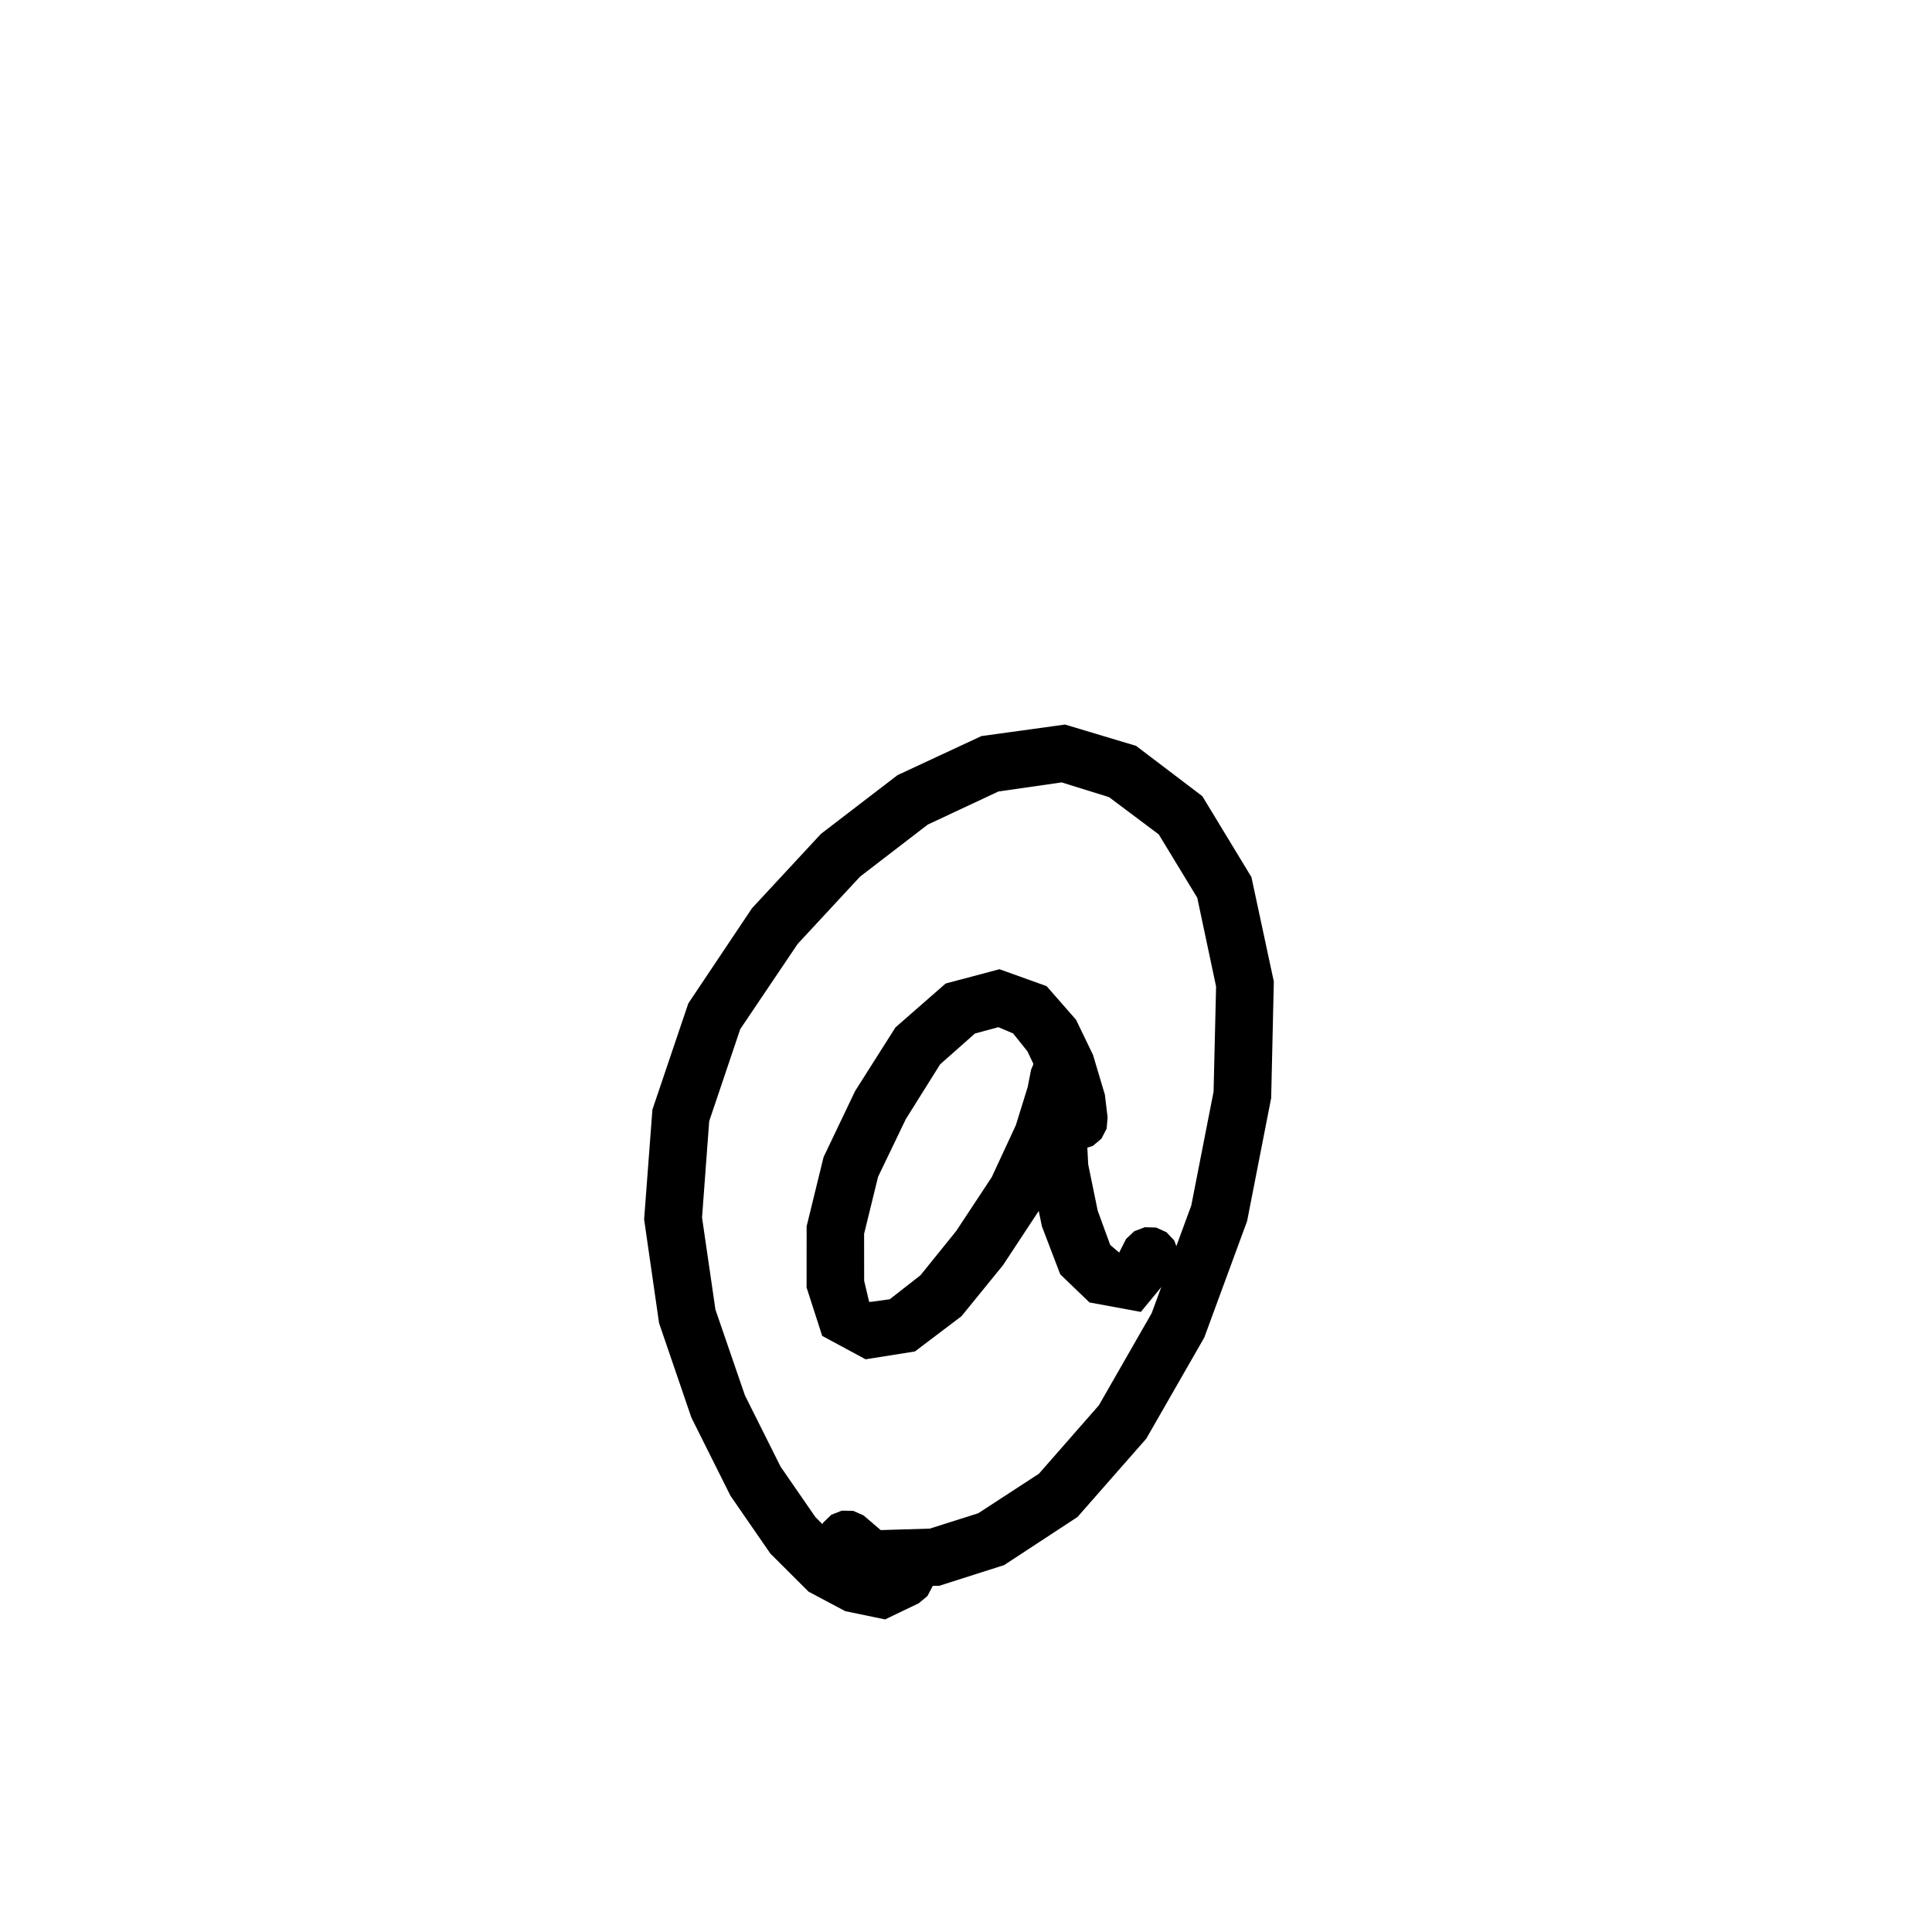
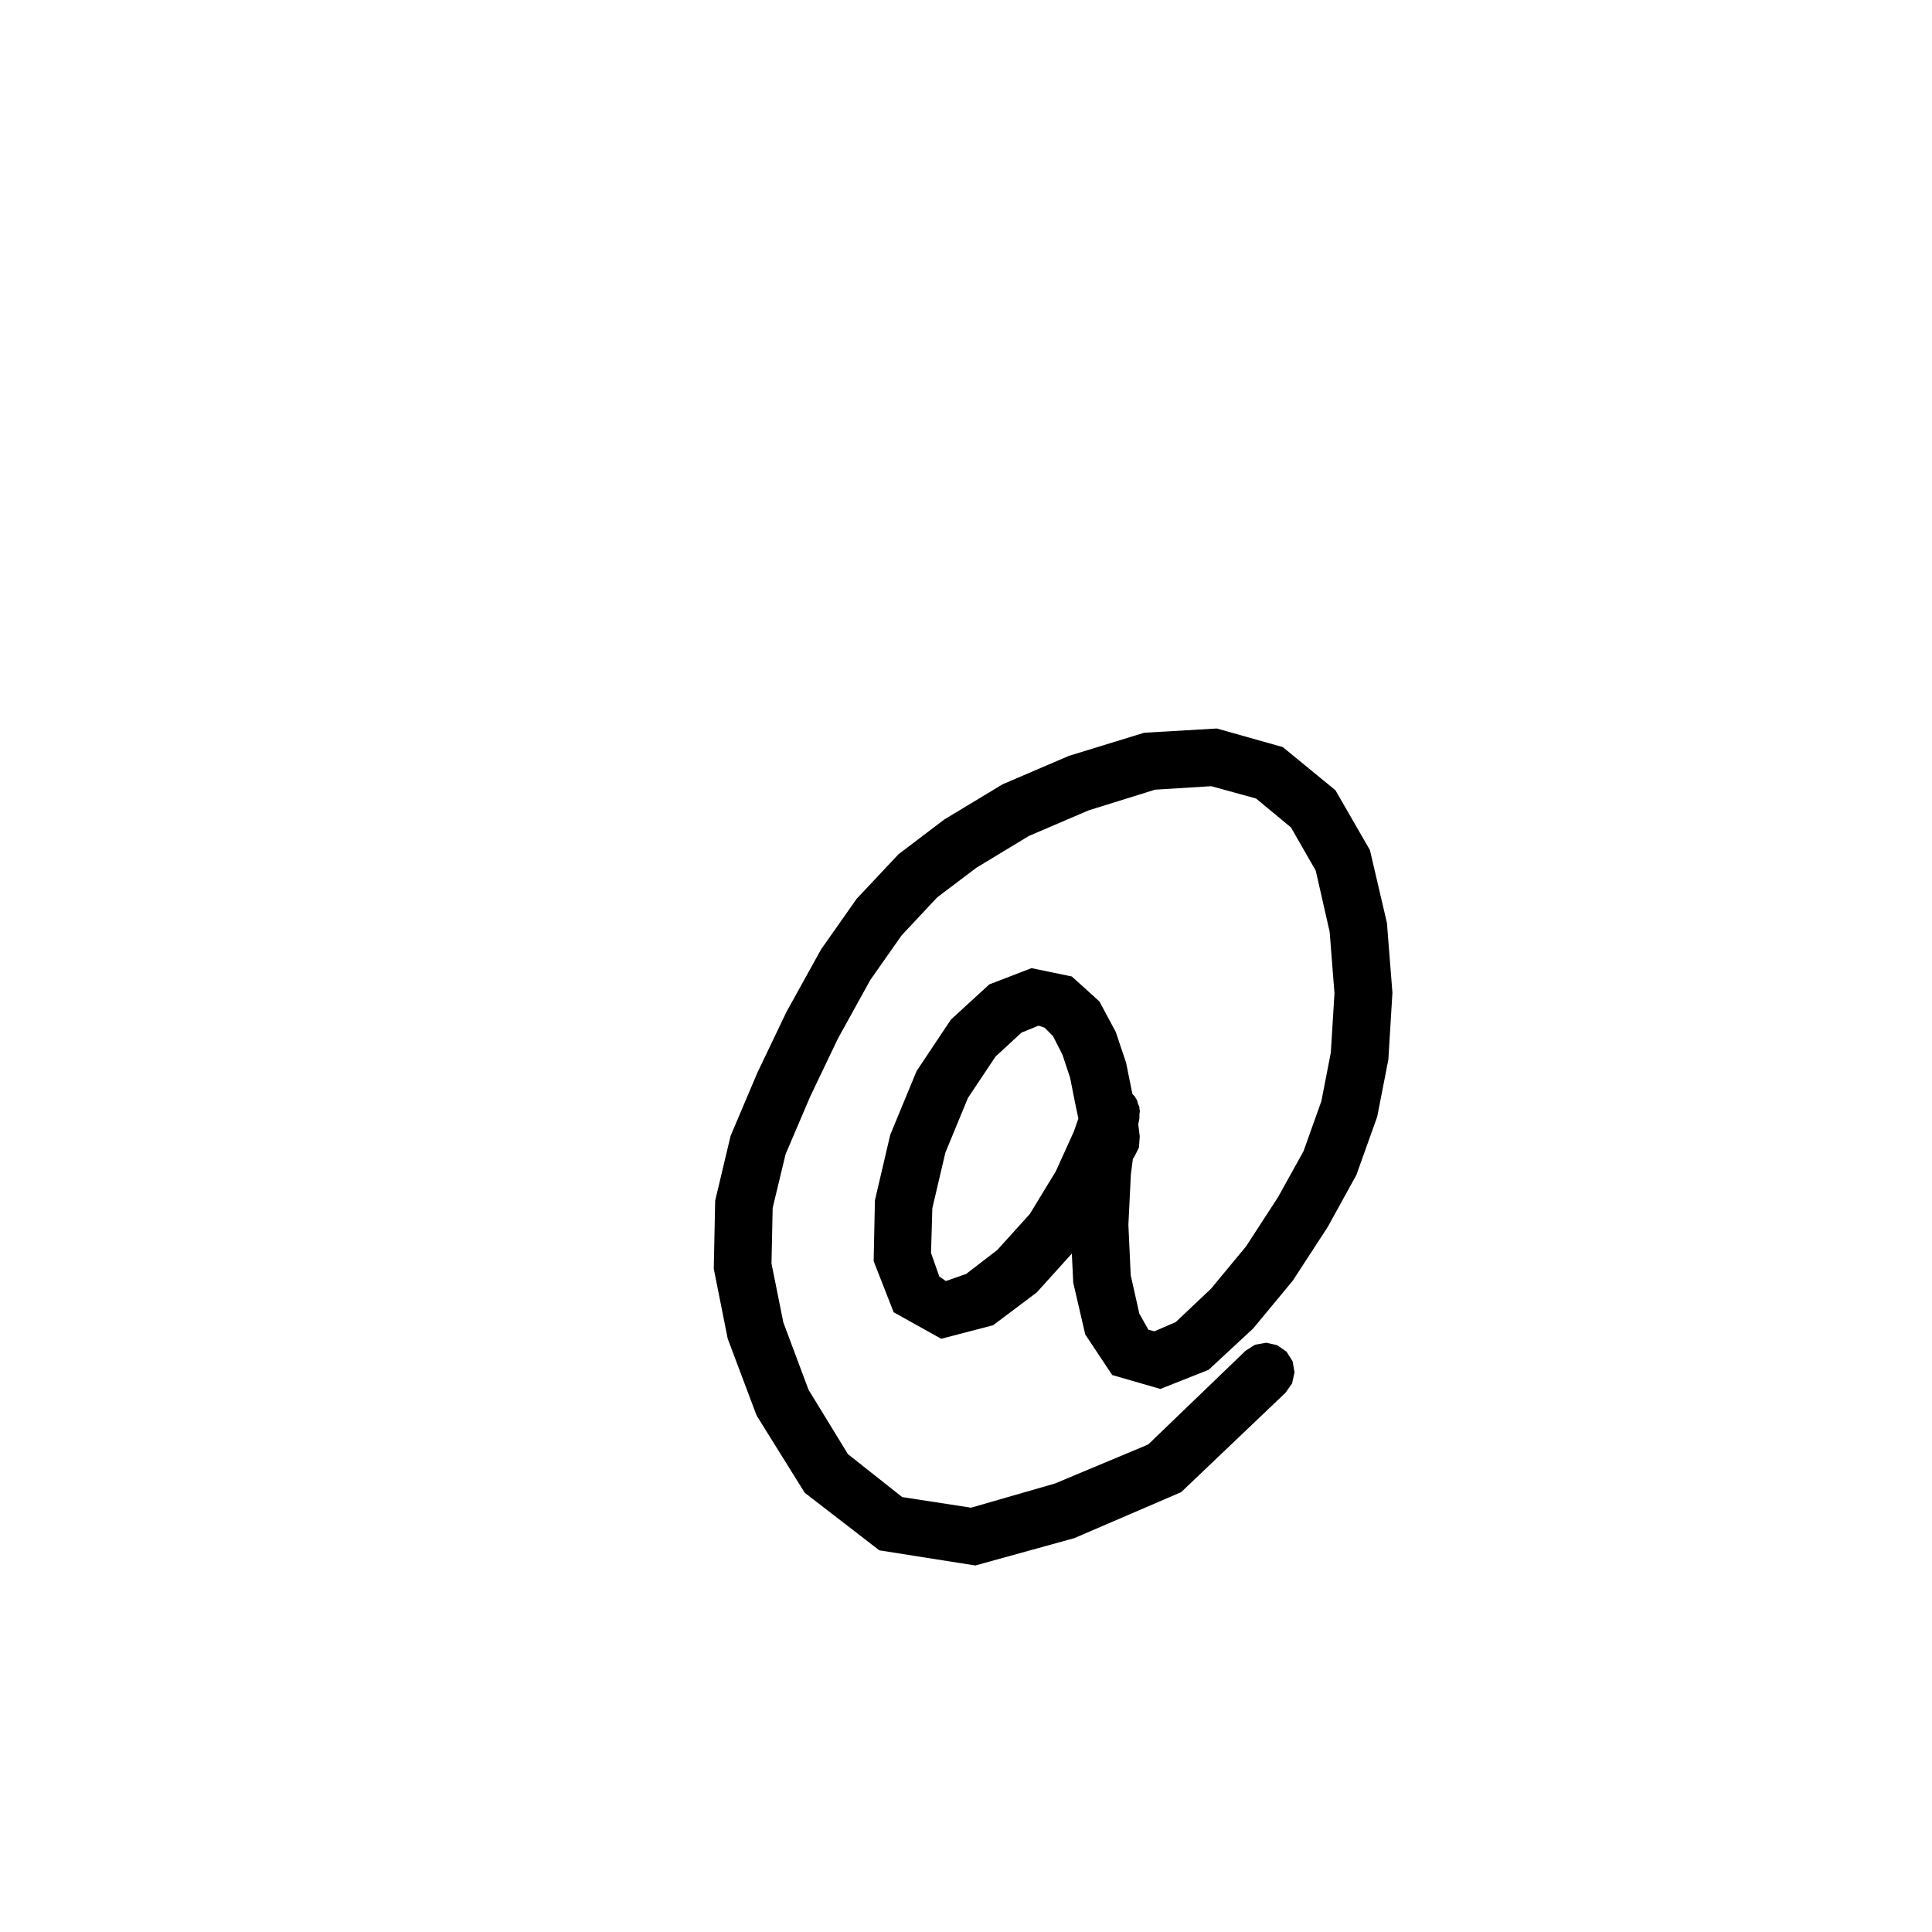
<svg xmlns="http://www.w3.org/2000/svg" viewBox="0 0 300 300" width="300" height="300">
-   <path d="M 171.988 173.503 L 171.565 169.981 L 169.723 163.805 L 167.087 158.344 L 162.514 153.126 L 155.199 150.501 L 146.837 152.72 L 139.047 159.533 L 132.778 169.422 L 127.883 179.673 L 125.254 190.412 L 125.246 199.918 L 127.668 207.435 L 134.408 211.071 L 142.07 209.853 L 149.298 204.382 L 155.753 196.449 L 161.837 187.208 L 166.094 178.071 L 168.253 171.2 L 168.928 167.883 L 168.93 166.127 L 168.26 164.504 L 167.02 163.261 L 165.398 162.587 L 163.642 162.586 L 162.019 163.256 L 160.777 164.496 L 160.103 166.117 L 159.578 168.8 L 157.737 174.729 L 153.995 182.792 L 148.478 191.151 L 142.934 198.018 L 138.161 201.747 L 135.424 202.129 L 134.964 202.165 L 134.186 198.882 L 134.177 191.588 L 136.349 182.727 L 140.653 173.778 L 145.984 165.267 L 151.395 160.48 L 155.032 159.499 L 157.317 160.474 L 159.545 163.256 L 161.308 166.995 L 162.799 172.019 L 163.043 174.497 L 163.574 176.171 L 164.704 177.514 L 166.263 178.322 L 168.013 178.472 L 169.686 177.942 L 171.03 176.811 L 171.838 175.252 Z M 160.05 166.442 L 159.823 168.343 L 159.616 174.07 L 160.054 181.987 L 161.784 190.42 L 164.635 197.878 L 169.172 202.242 L 177.148 203.714 L 182.177 197.616 L 182.9 196.015 L 182.954 194.26 L 182.333 192.618 L 181.131 191.338 L 179.531 190.616 L 177.776 190.561 L 176.133 191.182 L 174.854 192.384 L 173.216 195.619 L 173.859 194.558 L 172.397 193.322 L 170.447 187.98 L 168.977 180.813 L 168.615 173.93 L 168.808 168.857 L 168.981 167.558 L 168.855 165.807 L 168.068 164.237 L 166.74 163.088 L 165.074 162.535 L 163.323 162.661 L 161.753 163.448 L 160.604 164.776 Z" fill="black" fill-rule="nonzero" />
-   <path d="M 138.361 241.049 L 136.262 242.538 L 134.581 241.82 L 131.073 240.044 L 126.614 235.57 L 121.208 227.742 L 115.673 216.678 L 111.092 203.351 L 109.013 189.056 L 110.125 174.099 L 114.946 159.801 L 123.857 146.576 L 133.555 136.118 L 144.065 128.038 L 155.039 122.901 L 164.854 121.492 L 172.216 123.78 L 179.934 129.569 L 185.911 139.405 L 188.833 153.19 L 188.444 169.498 L 184.982 187.189 L 178.832 203.909 L 170.637 218.208 L 161.32 228.842 L 151.903 234.975 L 144.378 237.361 L 136.756 237.592 L 134.077 235.3 L 132.466 234.602 L 130.711 234.573 L 129.078 235.218 L 127.816 236.439 L 127.117 238.049 L 127.088 239.805 L 127.733 241.438 L 128.954 242.7 L 134.942 246.408 L 145.853 246.239 L 155.928 243.025 L 167.311 235.558 L 177.994 223.392 L 186.999 207.691 L 193.65 189.611 L 197.387 170.502 L 197.799 152.41 L 194.32 136.195 L 186.698 123.631 L 176.415 115.82 L 165.377 112.508 L 152.392 114.299 L 139.366 120.362 L 127.476 129.482 L 116.774 141.024 L 106.885 155.799 L 101.306 172.301 L 100.018 189.344 L 102.34 205.449 L 107.358 220.122 L 113.423 232.258 L 119.617 241.23 L 125.558 247.156 L 131.25 250.18 L 137.436 251.462 L 142.67 248.951 L 144.018 247.825 L 144.833 246.27 L 144.99 244.521 L 144.466 242.845 L 143.341 241.497 L 141.785 240.683 L 140.037 240.526 Z" fill="black" fill-rule="nonzero" />
+   <path d="M 176.981 176.442 L 176.614 173.551 L 175.724 169.297 L 174.862 165.034 L 173.257 160.24 L 170.716 155.5 L 166.427 151.626 L 160.171 150.333 L 153.619 152.856 L 147.654 158.325 L 142.33 166.31 L 138.233 176.218 L 135.857 186.392 L 135.661 195.836 L 138.768 203.769 L 146.149 207.885 L 154.211 205.782 L 160.98 200.696 L 167.122 193.891 L 171.881 186.127 L 175.072 179.125 L 176.566 174.878 L 176.785 174.223 L 177.004 172.481 L 176.541 170.788 L 175.464 169.4 L 173.939 168.531 L 172.197 168.311 L 170.503 168.775 L 169.116 169.852 L 168.247 171.377 L 168.065 171.922 L 166.759 175.675 L 163.95 181.873 L 159.909 188.509 L 154.851 194.104 L 150.02 197.818 L 146.882 198.915 L 145.863 198.231 L 144.57 194.564 L 144.774 187.608 L 146.798 178.982 L 150.301 170.49 L 154.577 164.075 L 158.612 160.344 L 161.26 159.267 L 162.204 159.574 L 163.516 160.9 L 164.974 163.76 L 166.169 167.366 L 166.907 171.103 L 167.751 175.115 L 168.05 177.558 L 168.604 179.224 L 169.753 180.552 L 171.323 181.339 L 173.074 181.465 L 174.74 180.912 L 176.068 179.763 L 176.855 178.193 Z M 168.103 171.917 L 167.467 175.123 L 166.631 181.626 L 166.216 190.2 L 166.653 199.18 L 168.517 207.22 L 172.704 213.514 L 180.182 215.676 L 187.67 212.704 L 194.599 206.278 L 200.744 198.861 L 206.17 190.522 L 210.619 182.447 L 213.852 173.402 L 215.582 164.546 L 216.215 154.155 L 215.362 143.309 L 212.722 132 L 207.364 122.709 L 199.19 116.007 L 188.949 113.121 L 177.674 113.779 L 165.971 117.373 L 155.668 121.793 L 146.608 127.263 L 139.497 132.663 L 133.022 139.564 L 127.489 147.431 L 122.117 157.136 L 117.614 166.548 L 113.447 176.377 L 111.052 186.43 L 110.834 197.012 L 112.997 207.863 L 117.483 219.798 L 124.96 231.798 L 136.539 240.734 L 151.448 243.088 L 166.827 238.839 L 183.41 231.7 L 199.628 216.25 L 200.635 214.812 L 201.015 213.098 L 200.71 211.369 L 199.766 209.888 L 198.328 208.881 L 196.613 208.501 L 194.884 208.806 L 193.404 209.75 L 178.288 224.3 L 163.805 230.361 L 150.783 234.112 L 140.093 232.466 L 131.671 225.802 L 125.548 215.802 L 121.635 205.337 L 119.797 196.188 L 119.979 187.57 L 121.985 179.223 L 125.817 170.252 L 130.114 161.264 L 135.142 152.169 L 140.01 145.236 L 145.535 139.337 L 151.623 134.737 L 159.763 129.807 L 169.06 125.827 L 179.358 122.621 L 188.082 122.079 L 195.041 123.993 L 200.467 128.491 L 204.31 135.2 L 206.469 144.691 L 207.216 154.245 L 206.649 163.454 L 205.179 170.998 L 202.412 178.753 L 198.461 185.878 L 193.487 193.539 L 188.033 200.122 L 182.561 205.296 L 179.249 206.724 L 178.327 206.486 L 176.914 203.98 L 175.578 198.02 L 175.216 190.2 L 175.6 182.374 L 176.364 176.477 L 176.928 173.683 L 176.93 171.927 L 176.26 170.304 L 175.02 169.061 L 173.398 168.387 L 171.642 168.386 L 170.019 169.056 L 168.777 170.296 Z" fill="black" fill-rule="nonzero" />
</svg>
